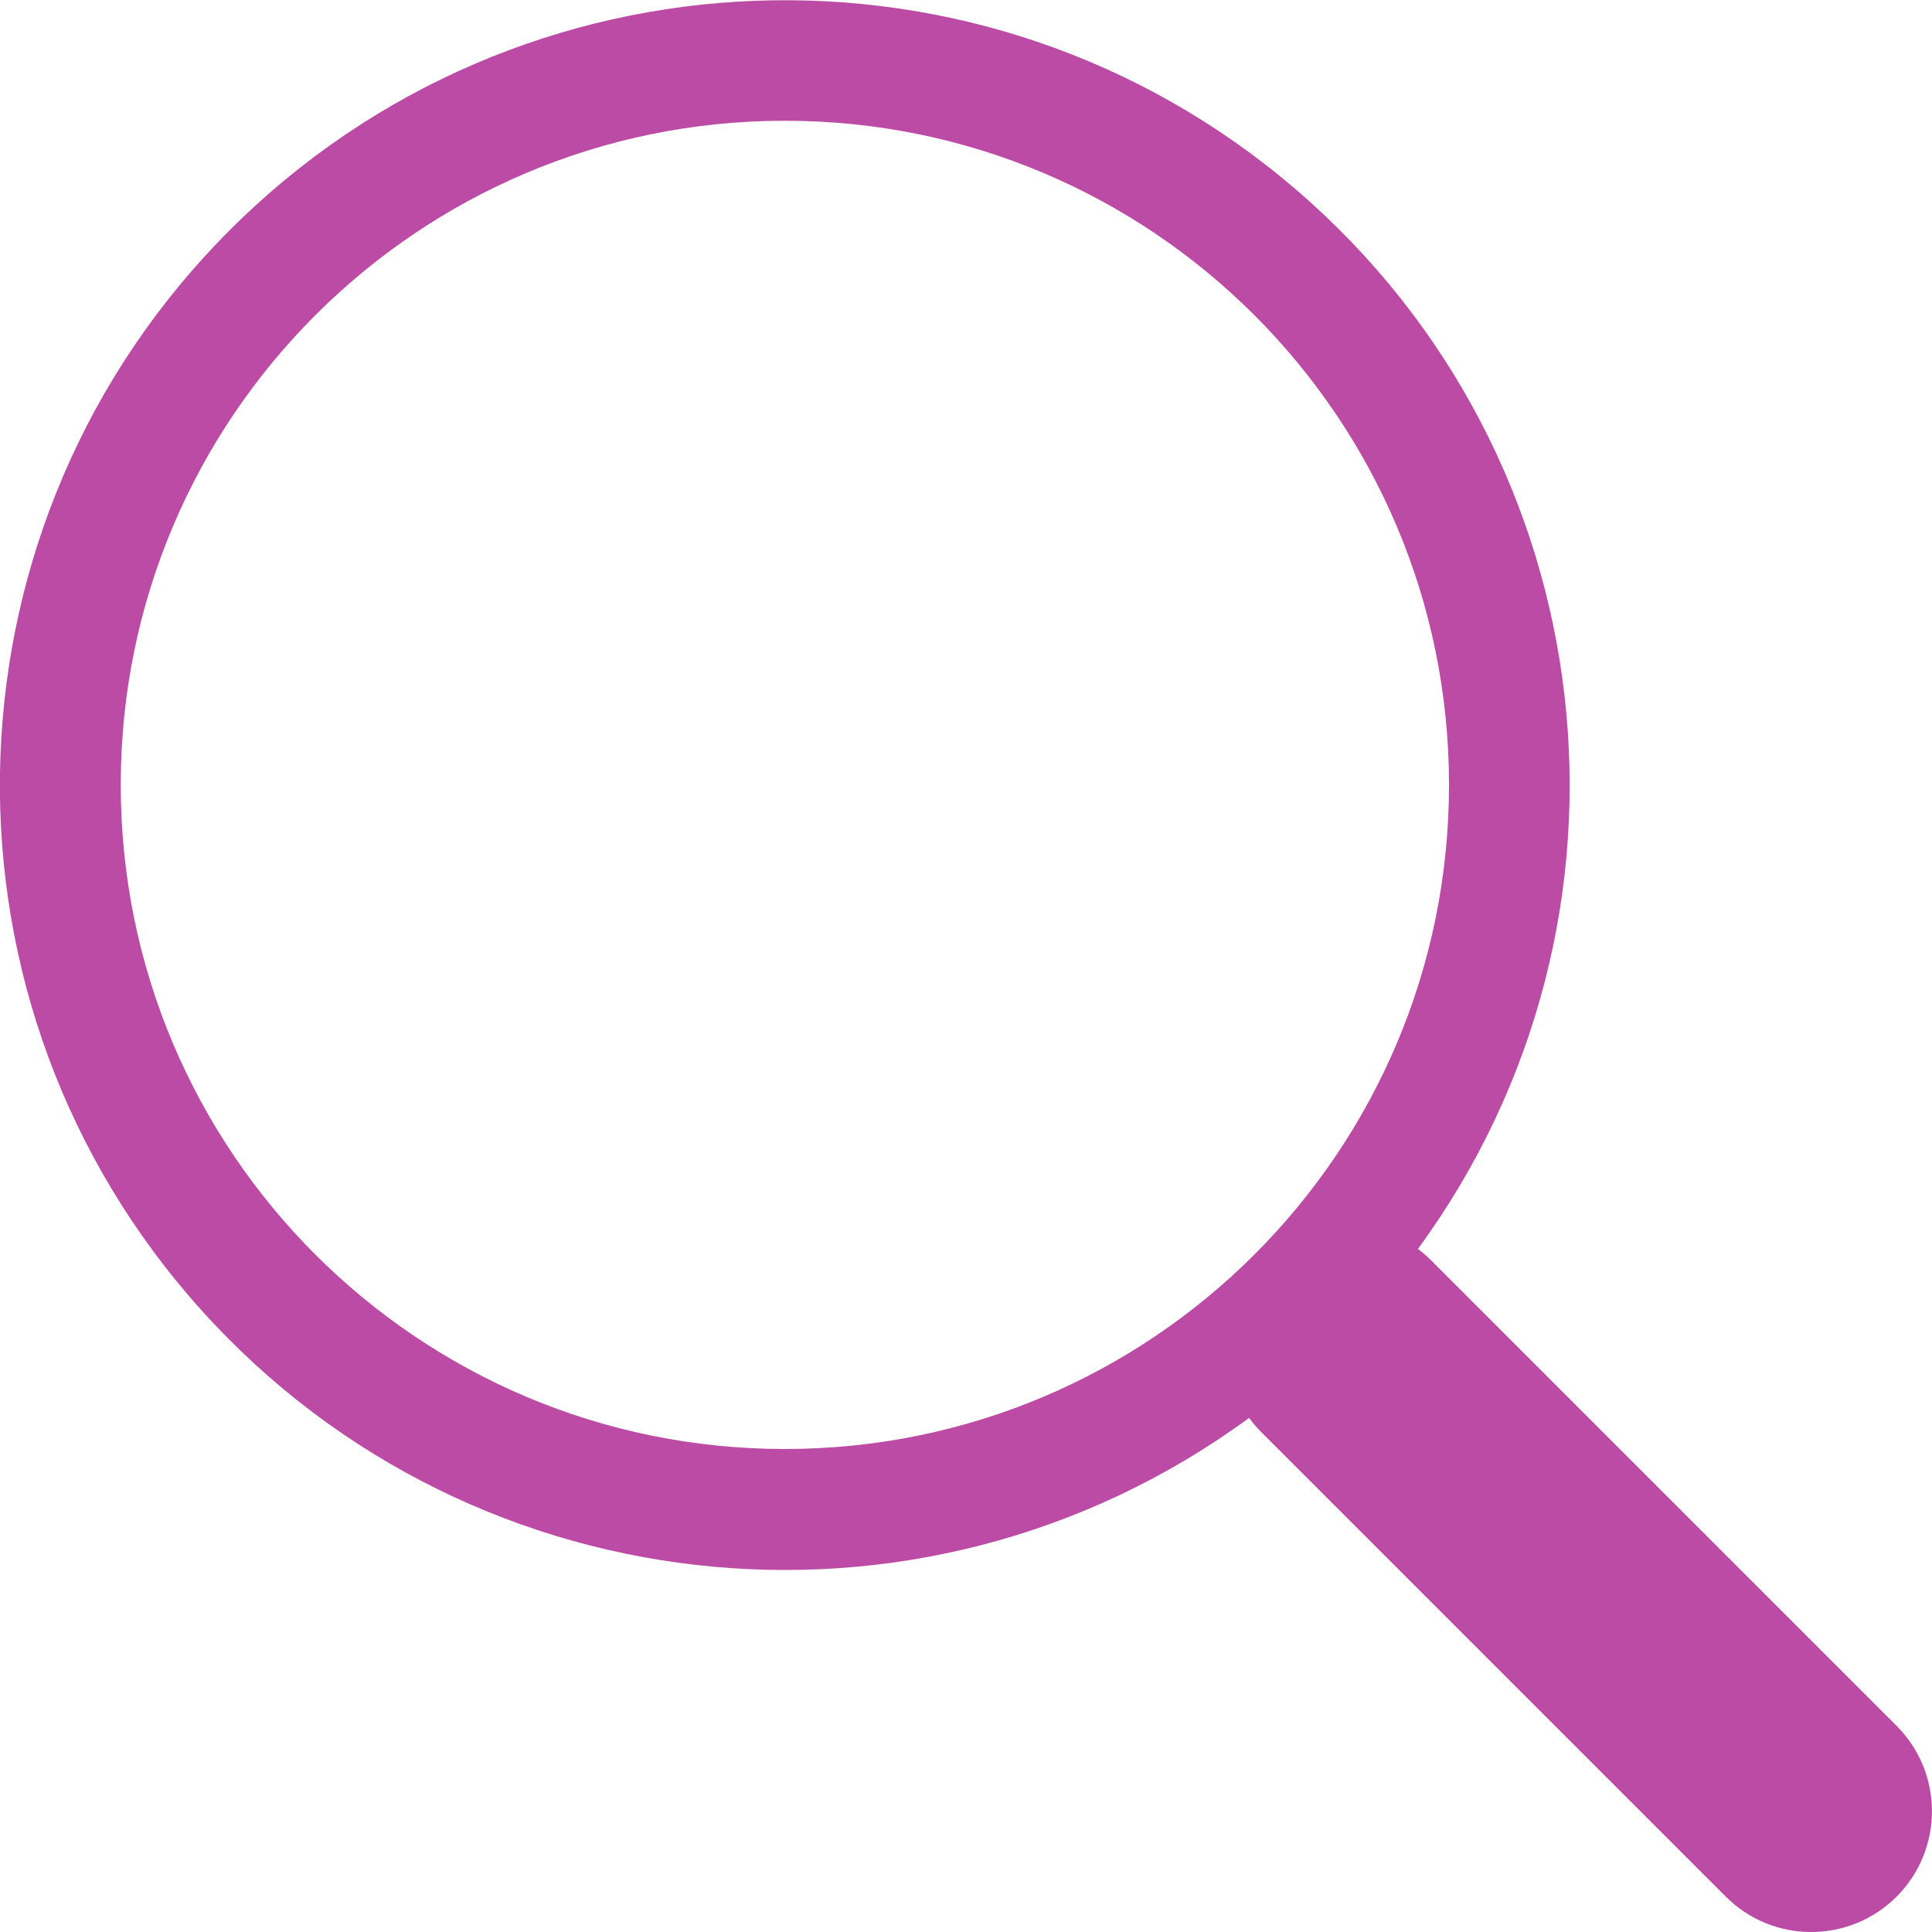
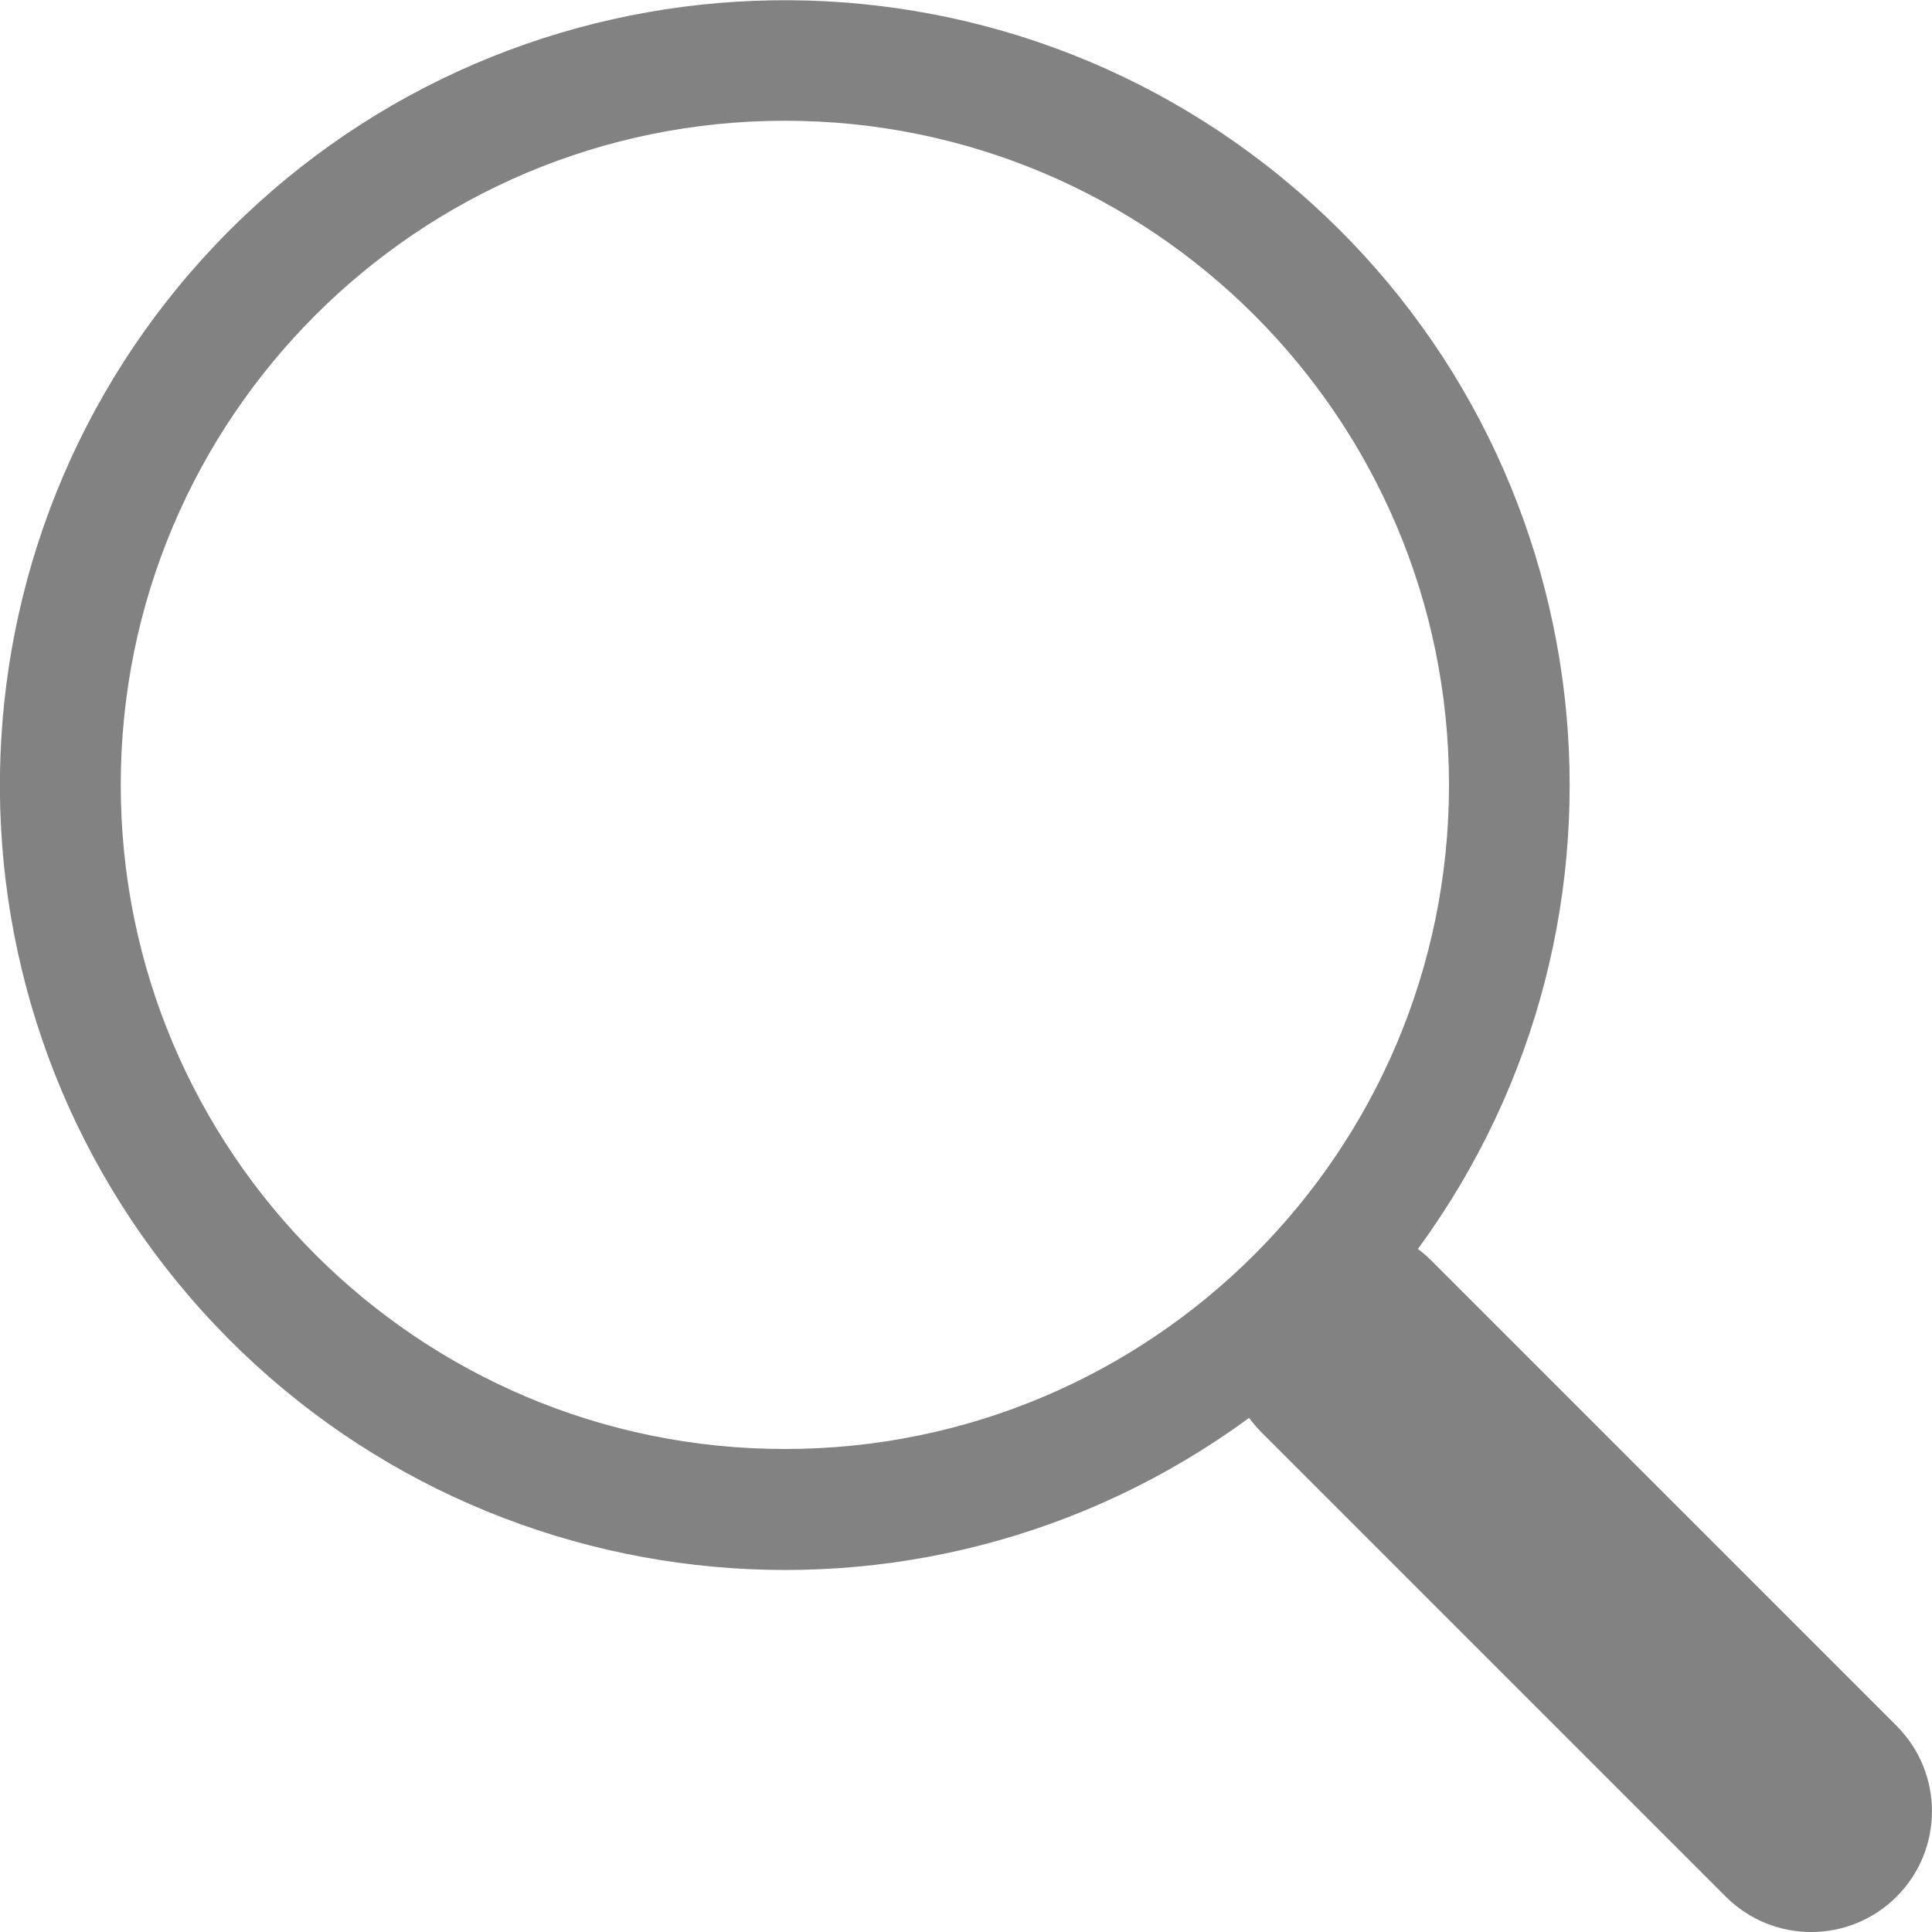
- <svg xmlns="http://www.w3.org/2000/svg" width="16" height="16" fill="rgba(187,75,164,1)" class="bi bi-search" viewBox="0 0 16 16">
+ <svg xmlns="http://www.w3.org/2000/svg" width="16" height="16" fill="#828282" class="bi bi-search" viewBox="0 0 16 16">
  <path d="M11.742 10.344a6.5 6.5 0 1 0-1.397 1.398h-.001c.03.04.062.078.098.115l3.85 3.85a1 1 0 0 0 1.415-1.414l-3.85-3.85a1.007 1.007 0 0 0-.115-.1zM12 6.5a5.5 5.5 0 1 1-11 0 5.5 5.5 0 0 1 11 0z" />
</svg>
